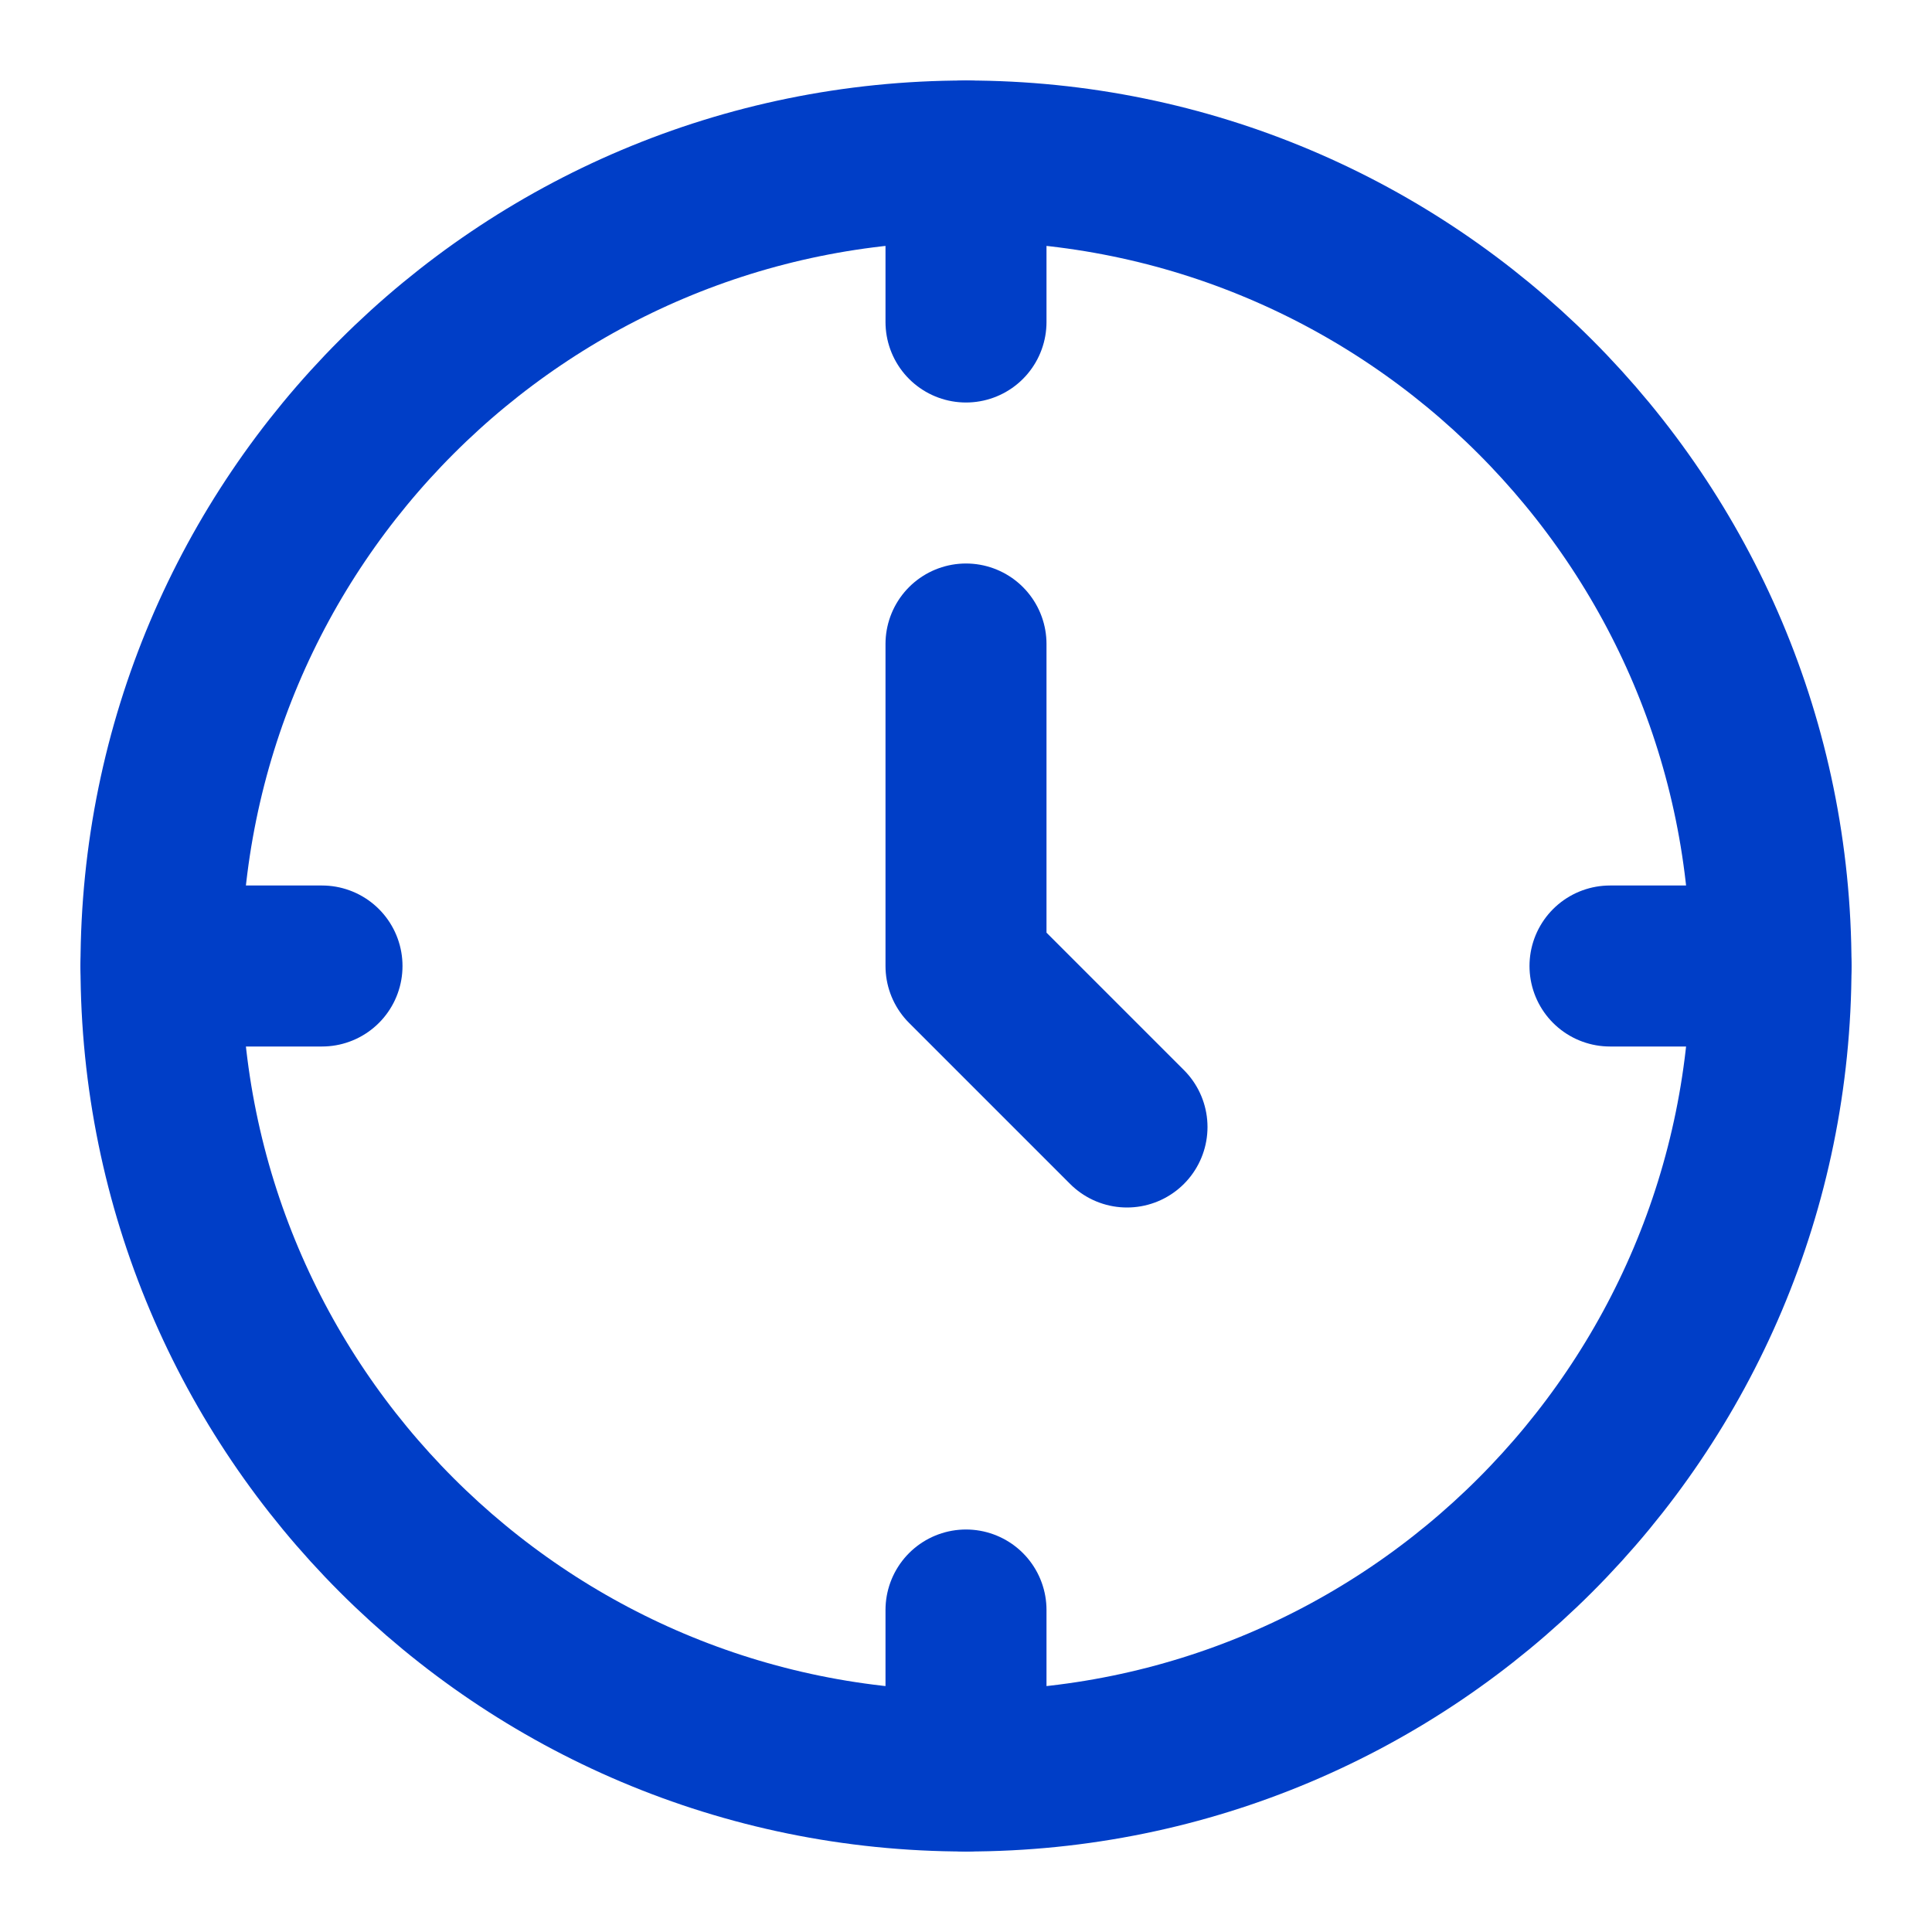
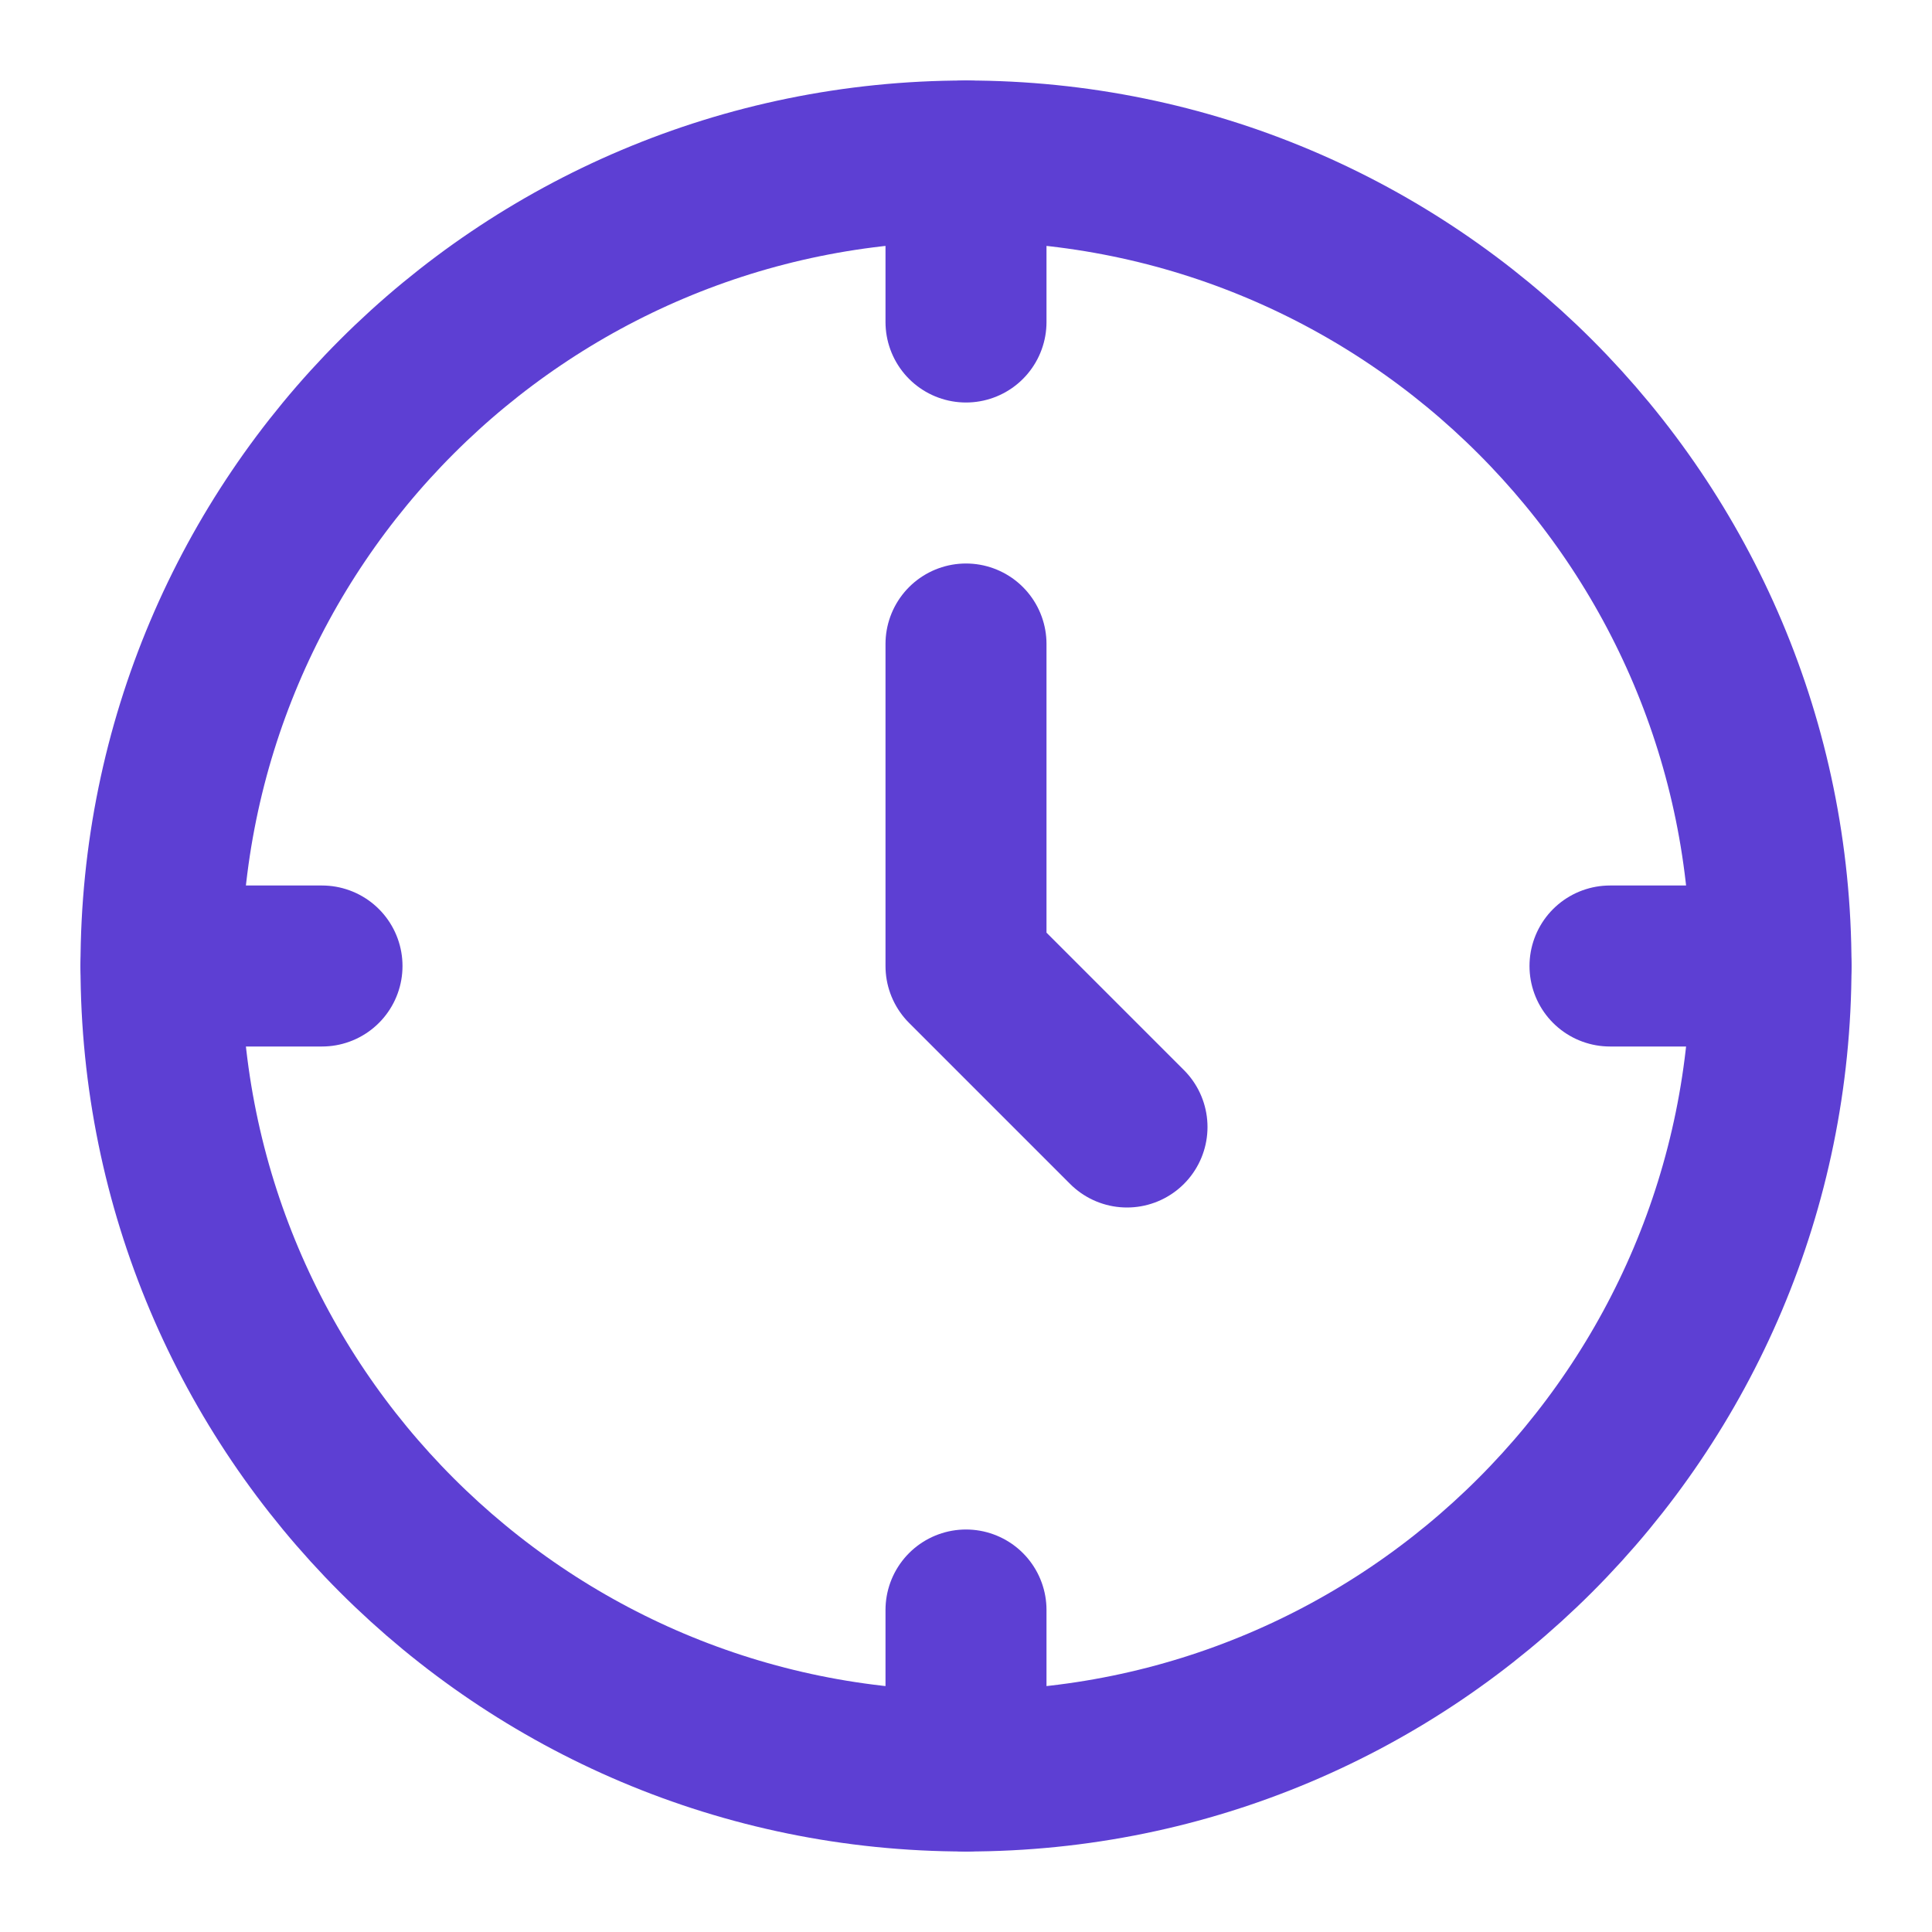
<svg xmlns="http://www.w3.org/2000/svg" width="24" height="24" viewBox="0 0 24 24" fill="none">
-   <circle cx="12" cy="12" r="10" stroke="#003EC7" stroke-width="2" />
-   <path d="M12 8V12L14 14" stroke="#003EC7" stroke-width="2" stroke-linecap="round" stroke-linejoin="round" />
-   <path d="M12 2V4" stroke="#003EC7" stroke-width="2" stroke-linecap="round" stroke-linejoin="round" />
-   <path d="M12 20V22" stroke="#003EC7" stroke-width="2" stroke-linecap="round" stroke-linejoin="round" />
-   <path d="M20 12H22" stroke="#003EC7" stroke-width="2" stroke-linecap="round" stroke-linejoin="round" />
-   <path d="M2 12H4" stroke="#003EC7" stroke-width="2" stroke-linecap="round" stroke-linejoin="round" />
+   <circle cx="12" cy="12" r="10" stroke="#5D3FD3" stroke-width="2" />
+   <path d="M12 8V12L14 14" stroke="#5D3FD3" stroke-width="2" stroke-linecap="round" stroke-linejoin="round" />
+   <path d="M12 2V4" stroke="#5D3FD3" stroke-width="2" stroke-linecap="round" stroke-linejoin="round" />
+   <path d="M12 20V22" stroke="#5D3FD3" stroke-width="2" stroke-linecap="round" stroke-linejoin="round" />
+   <path d="M20 12H22" stroke="#5D3FD3" stroke-width="2" stroke-linecap="round" stroke-linejoin="round" />
+   <path d="M2 12H4" stroke="#5D3FD3" stroke-width="2" stroke-linecap="round" stroke-linejoin="round" />
</svg>
